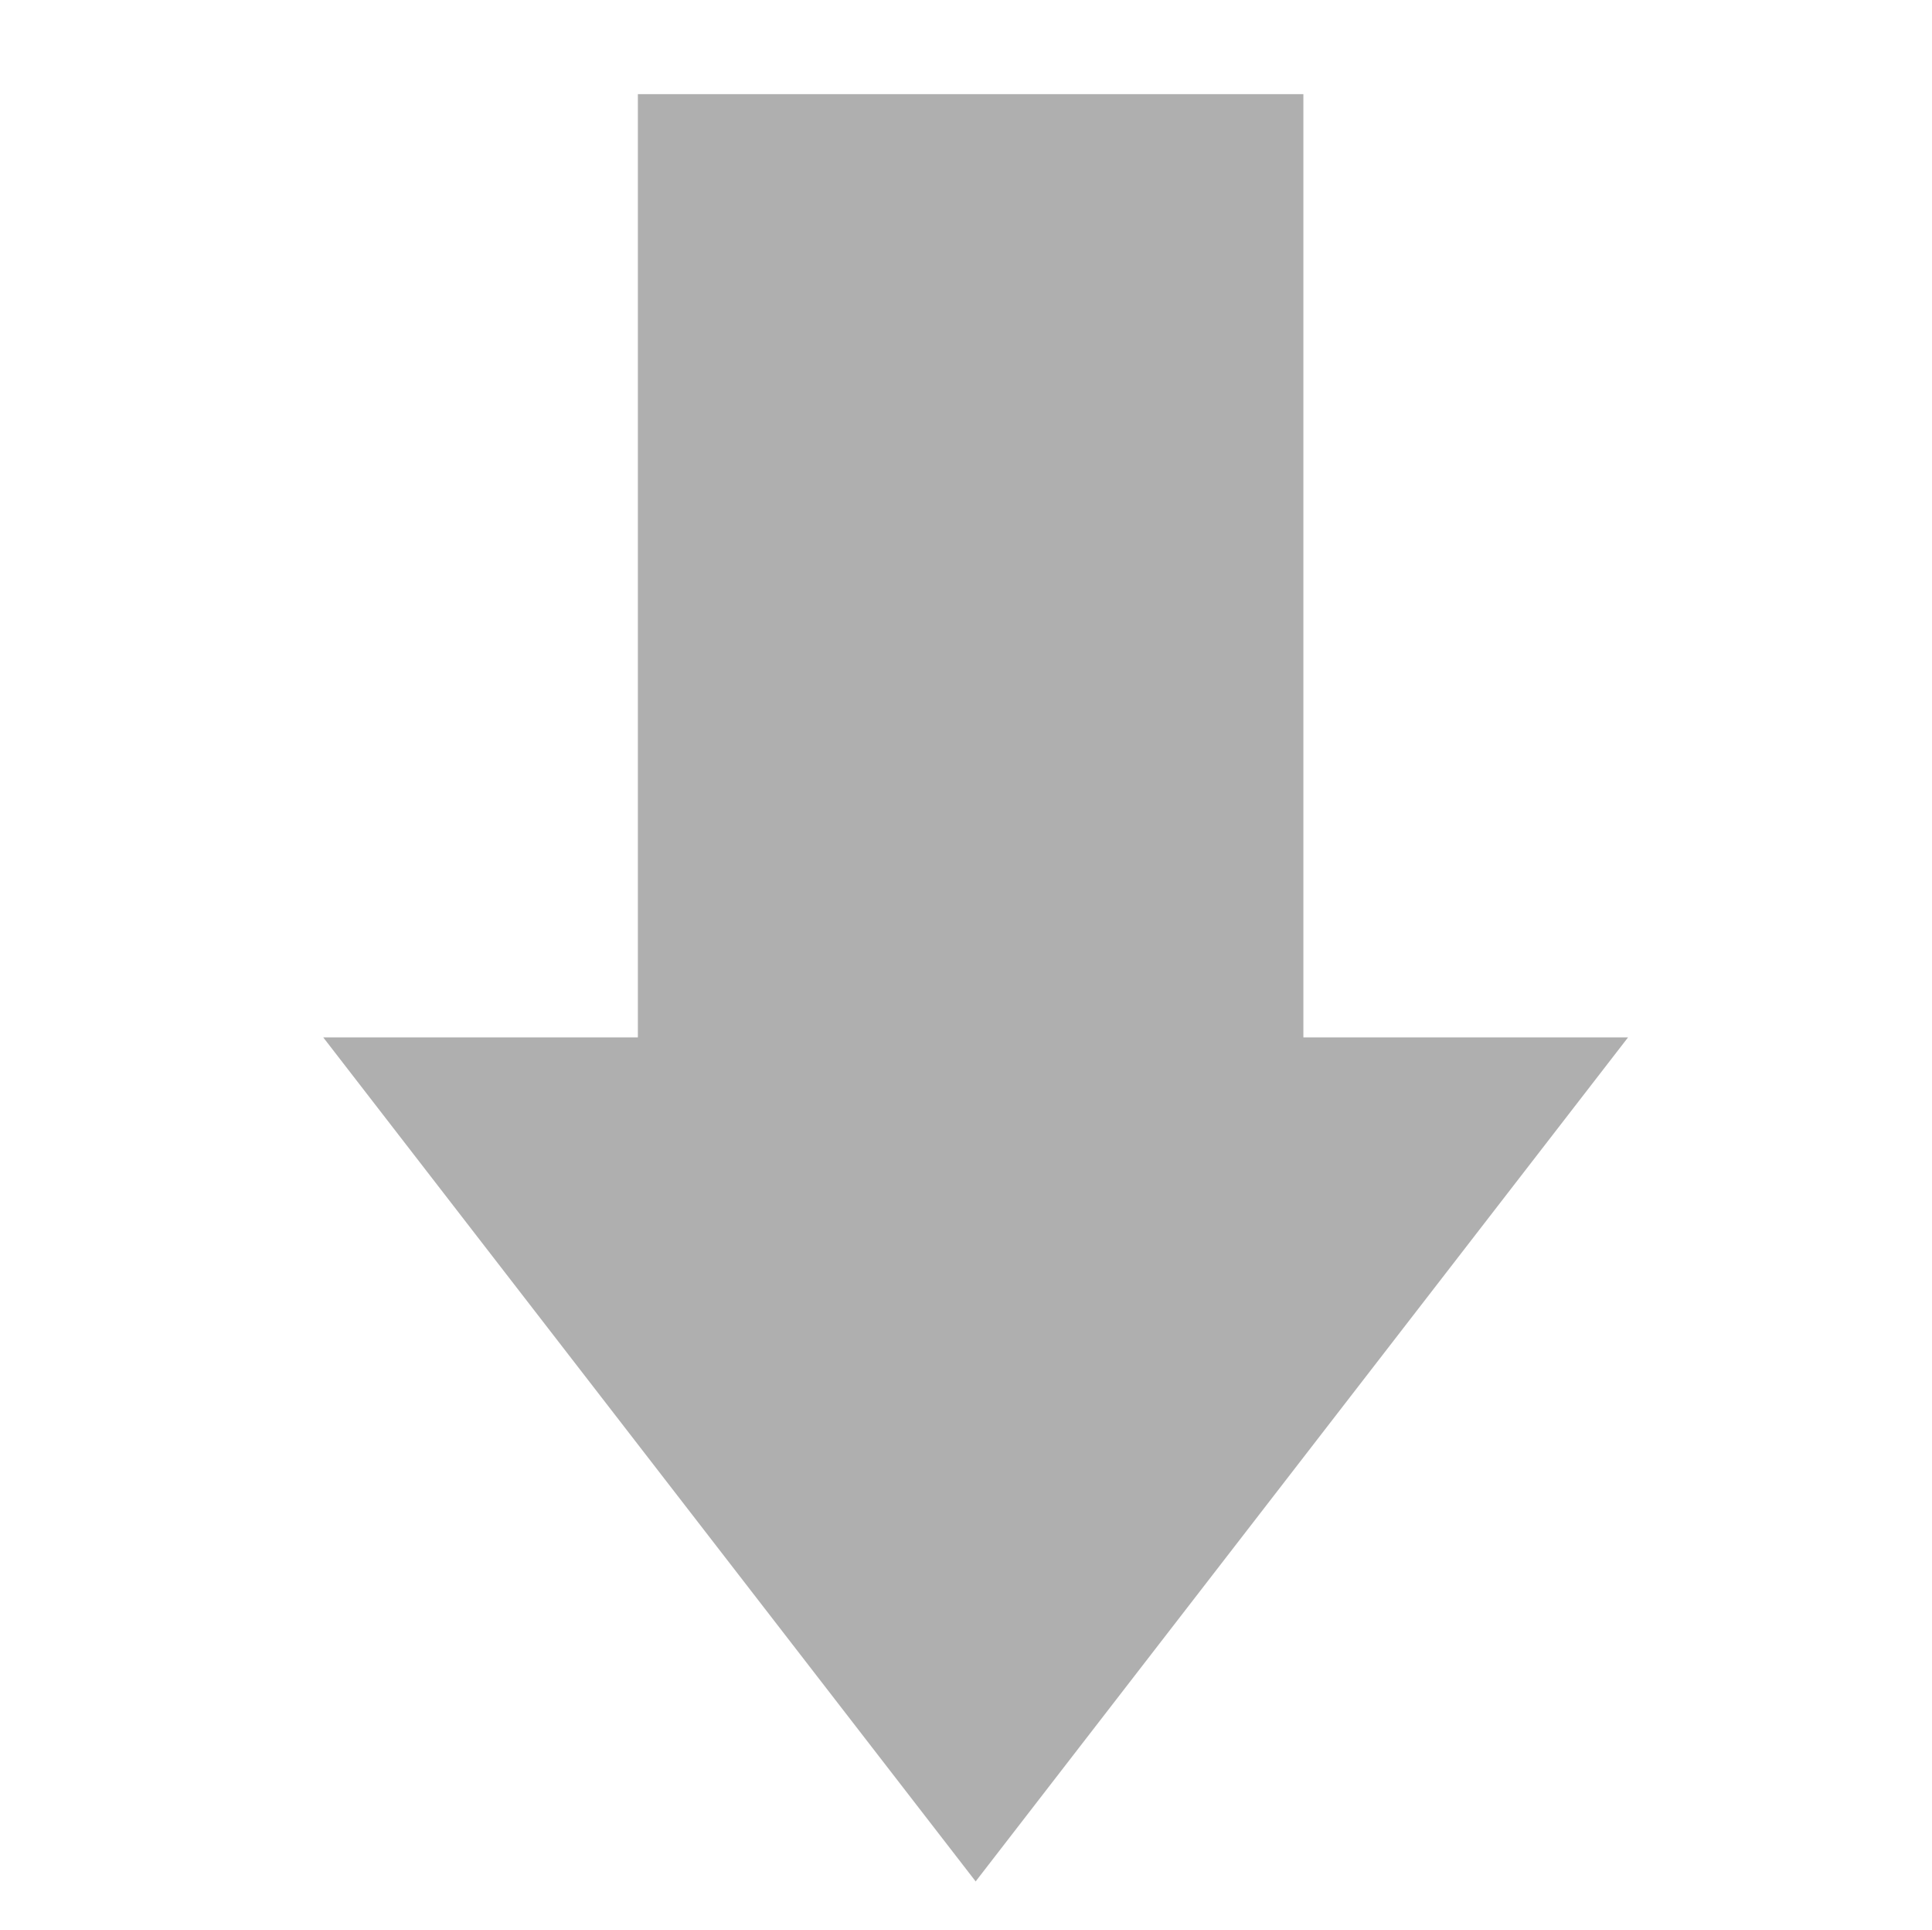
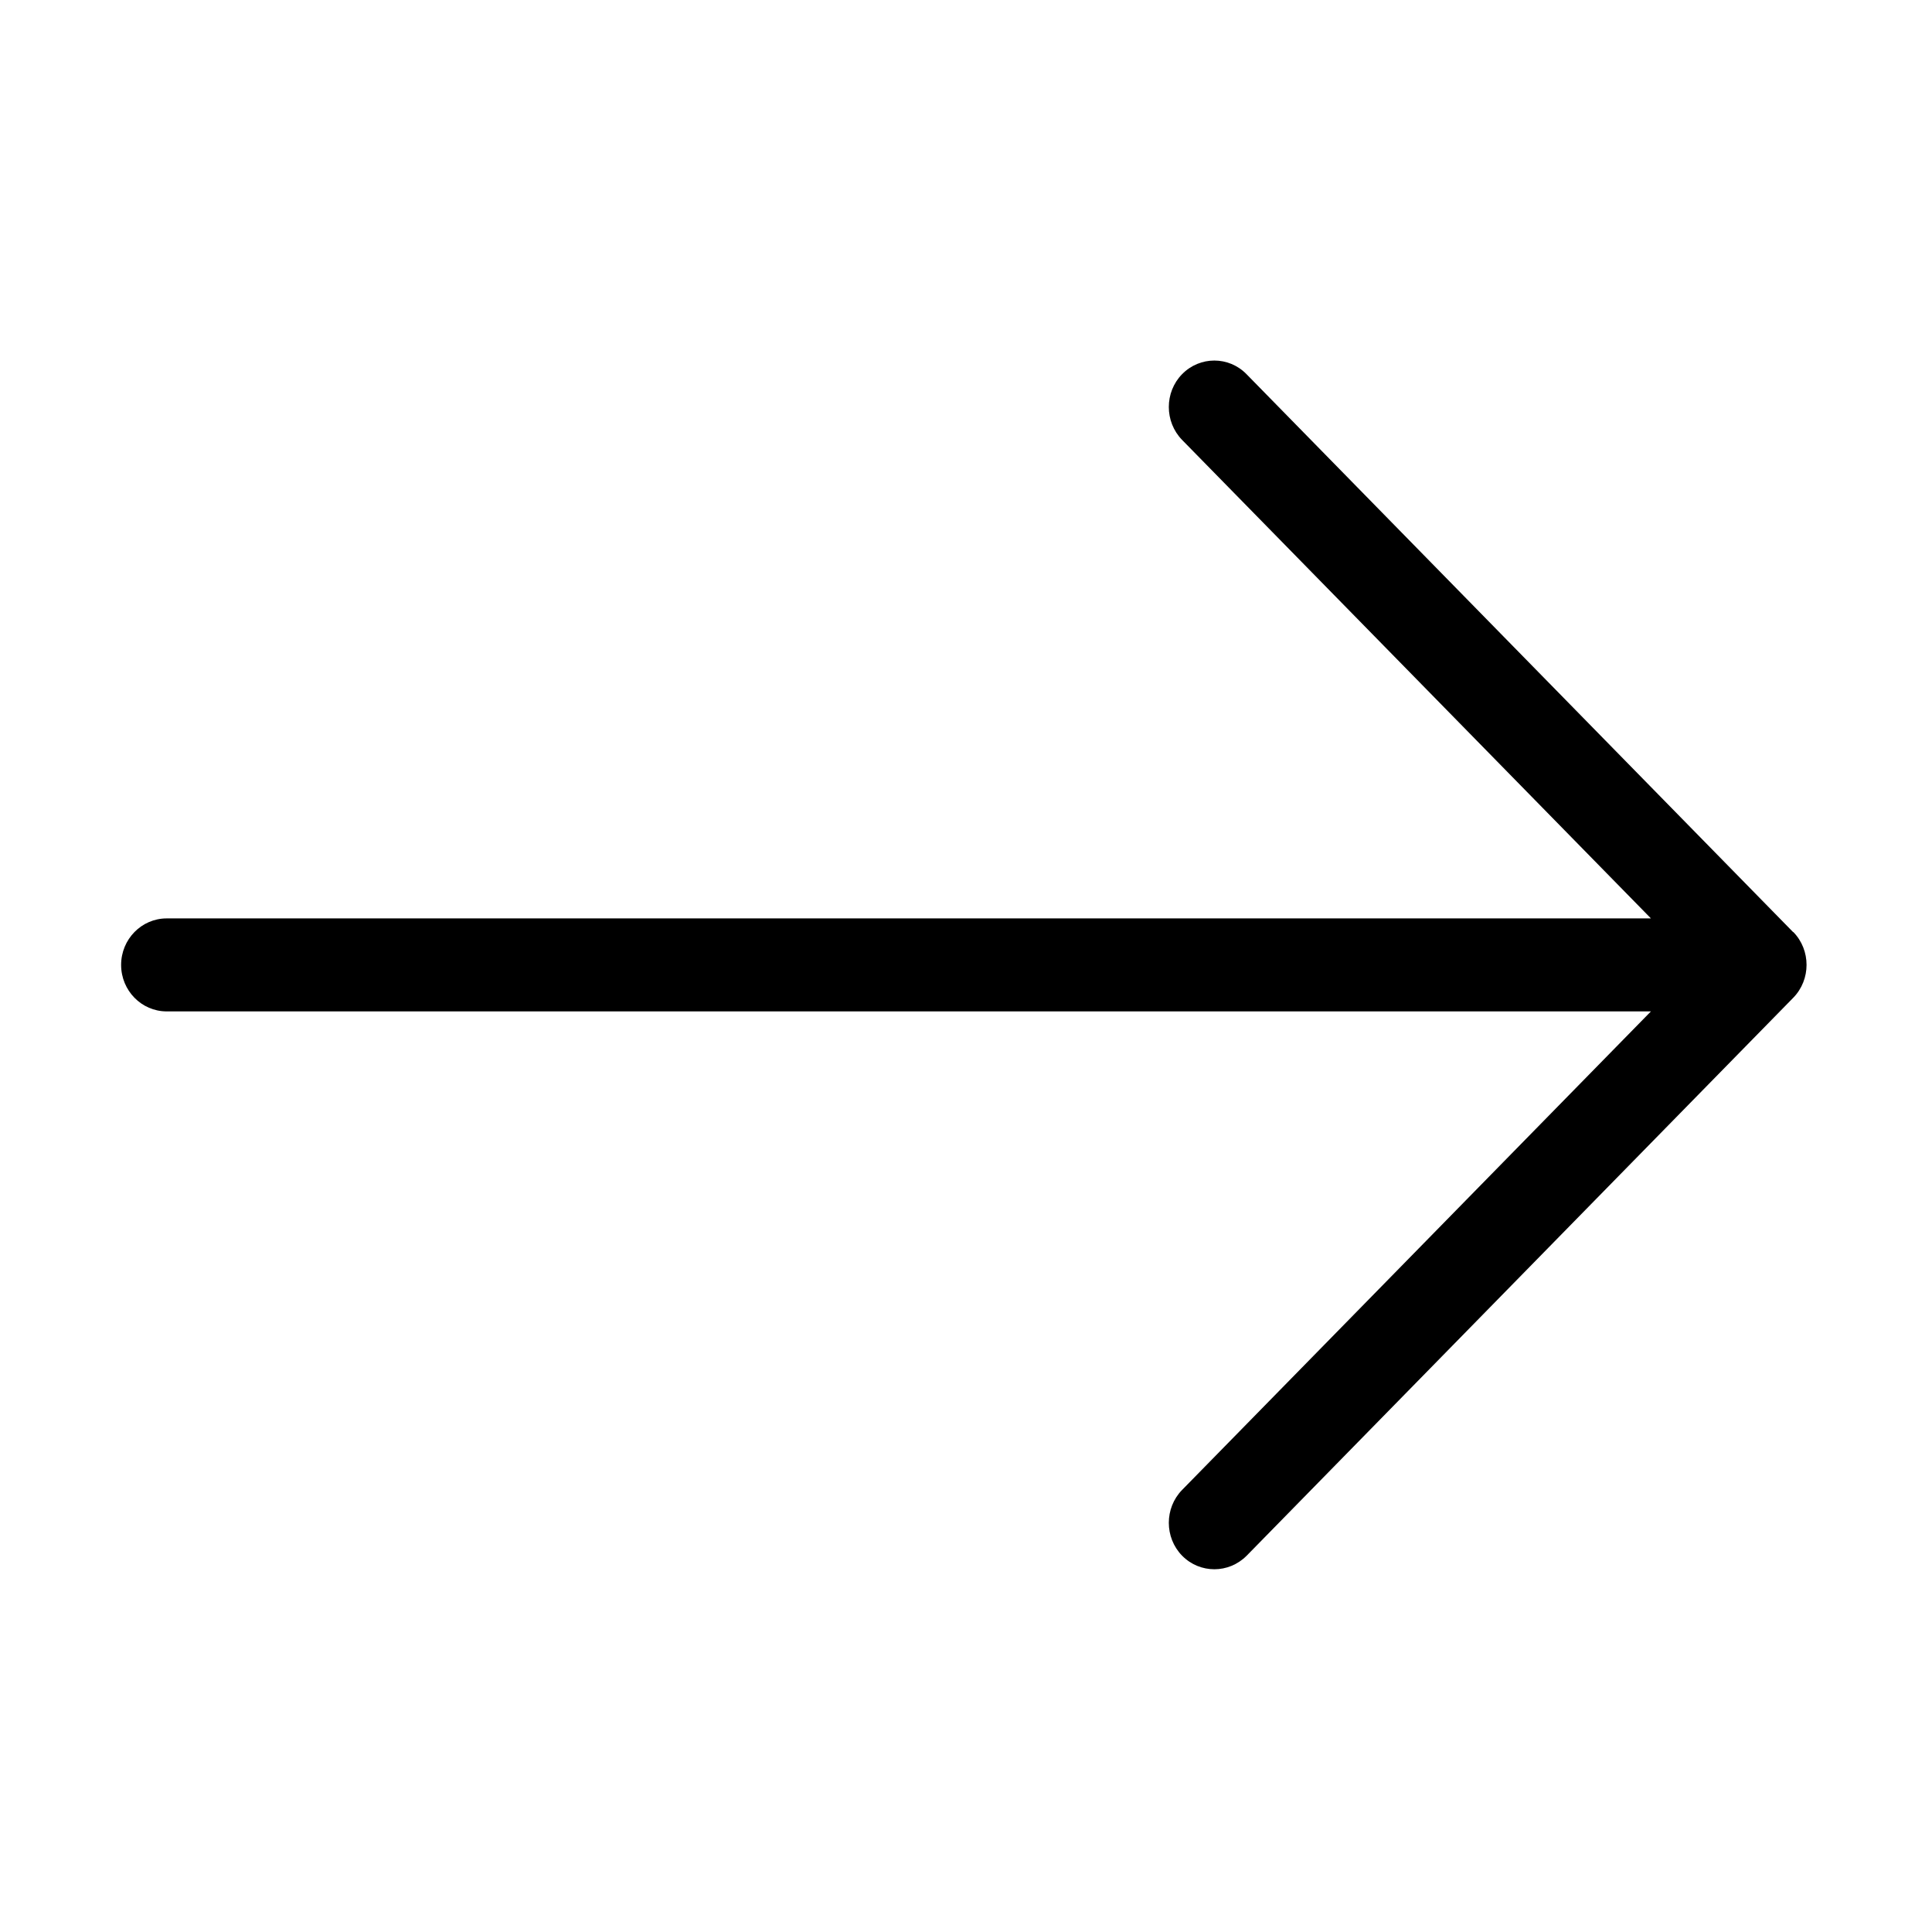
- <svg xmlns="http://www.w3.org/2000/svg" t="1756734647230" class="icon" viewBox="0 0 1025 1024" version="1.1" p-id="2296" width="200.195" height="200">
-   <path d="M691.492 550.487 691.492 49.971 338.412 49.971 338.412 550.487 171.479 550.487 517.622 998.4 863.759 550.487Z" fill="#AFAFAF" p-id="2297" />
+ <svg xmlns="http://www.w3.org/2000/svg" t="1757597294882" class="icon" viewBox="0 0 1024 1024" version="1.1" p-id="2296" width="200" height="200">
+   <path d="M950.379 494.018 660.674 198.315c-9.381-9.624-24.708-9.624-34.139 0-9.382 9.576-9.382 25.222 0 34.849l248.495 253.612L88.338 486.776c-13.321 0-24.143 11.048-24.143 24.641 0 13.598 10.821 24.645 24.143 24.645l786.69 0L626.535 789.695c-9.382 9.604-9.382 25.248 0 34.848 4.763 4.836 10.939 7.195 17.117 7.195 6.178 0 12.355-2.406 17.117-7.195l289.704-295.723c9.384-9.603 9.384-25.245 0-34.85L950.379 494.018z" p-id="2297" />
</svg>
